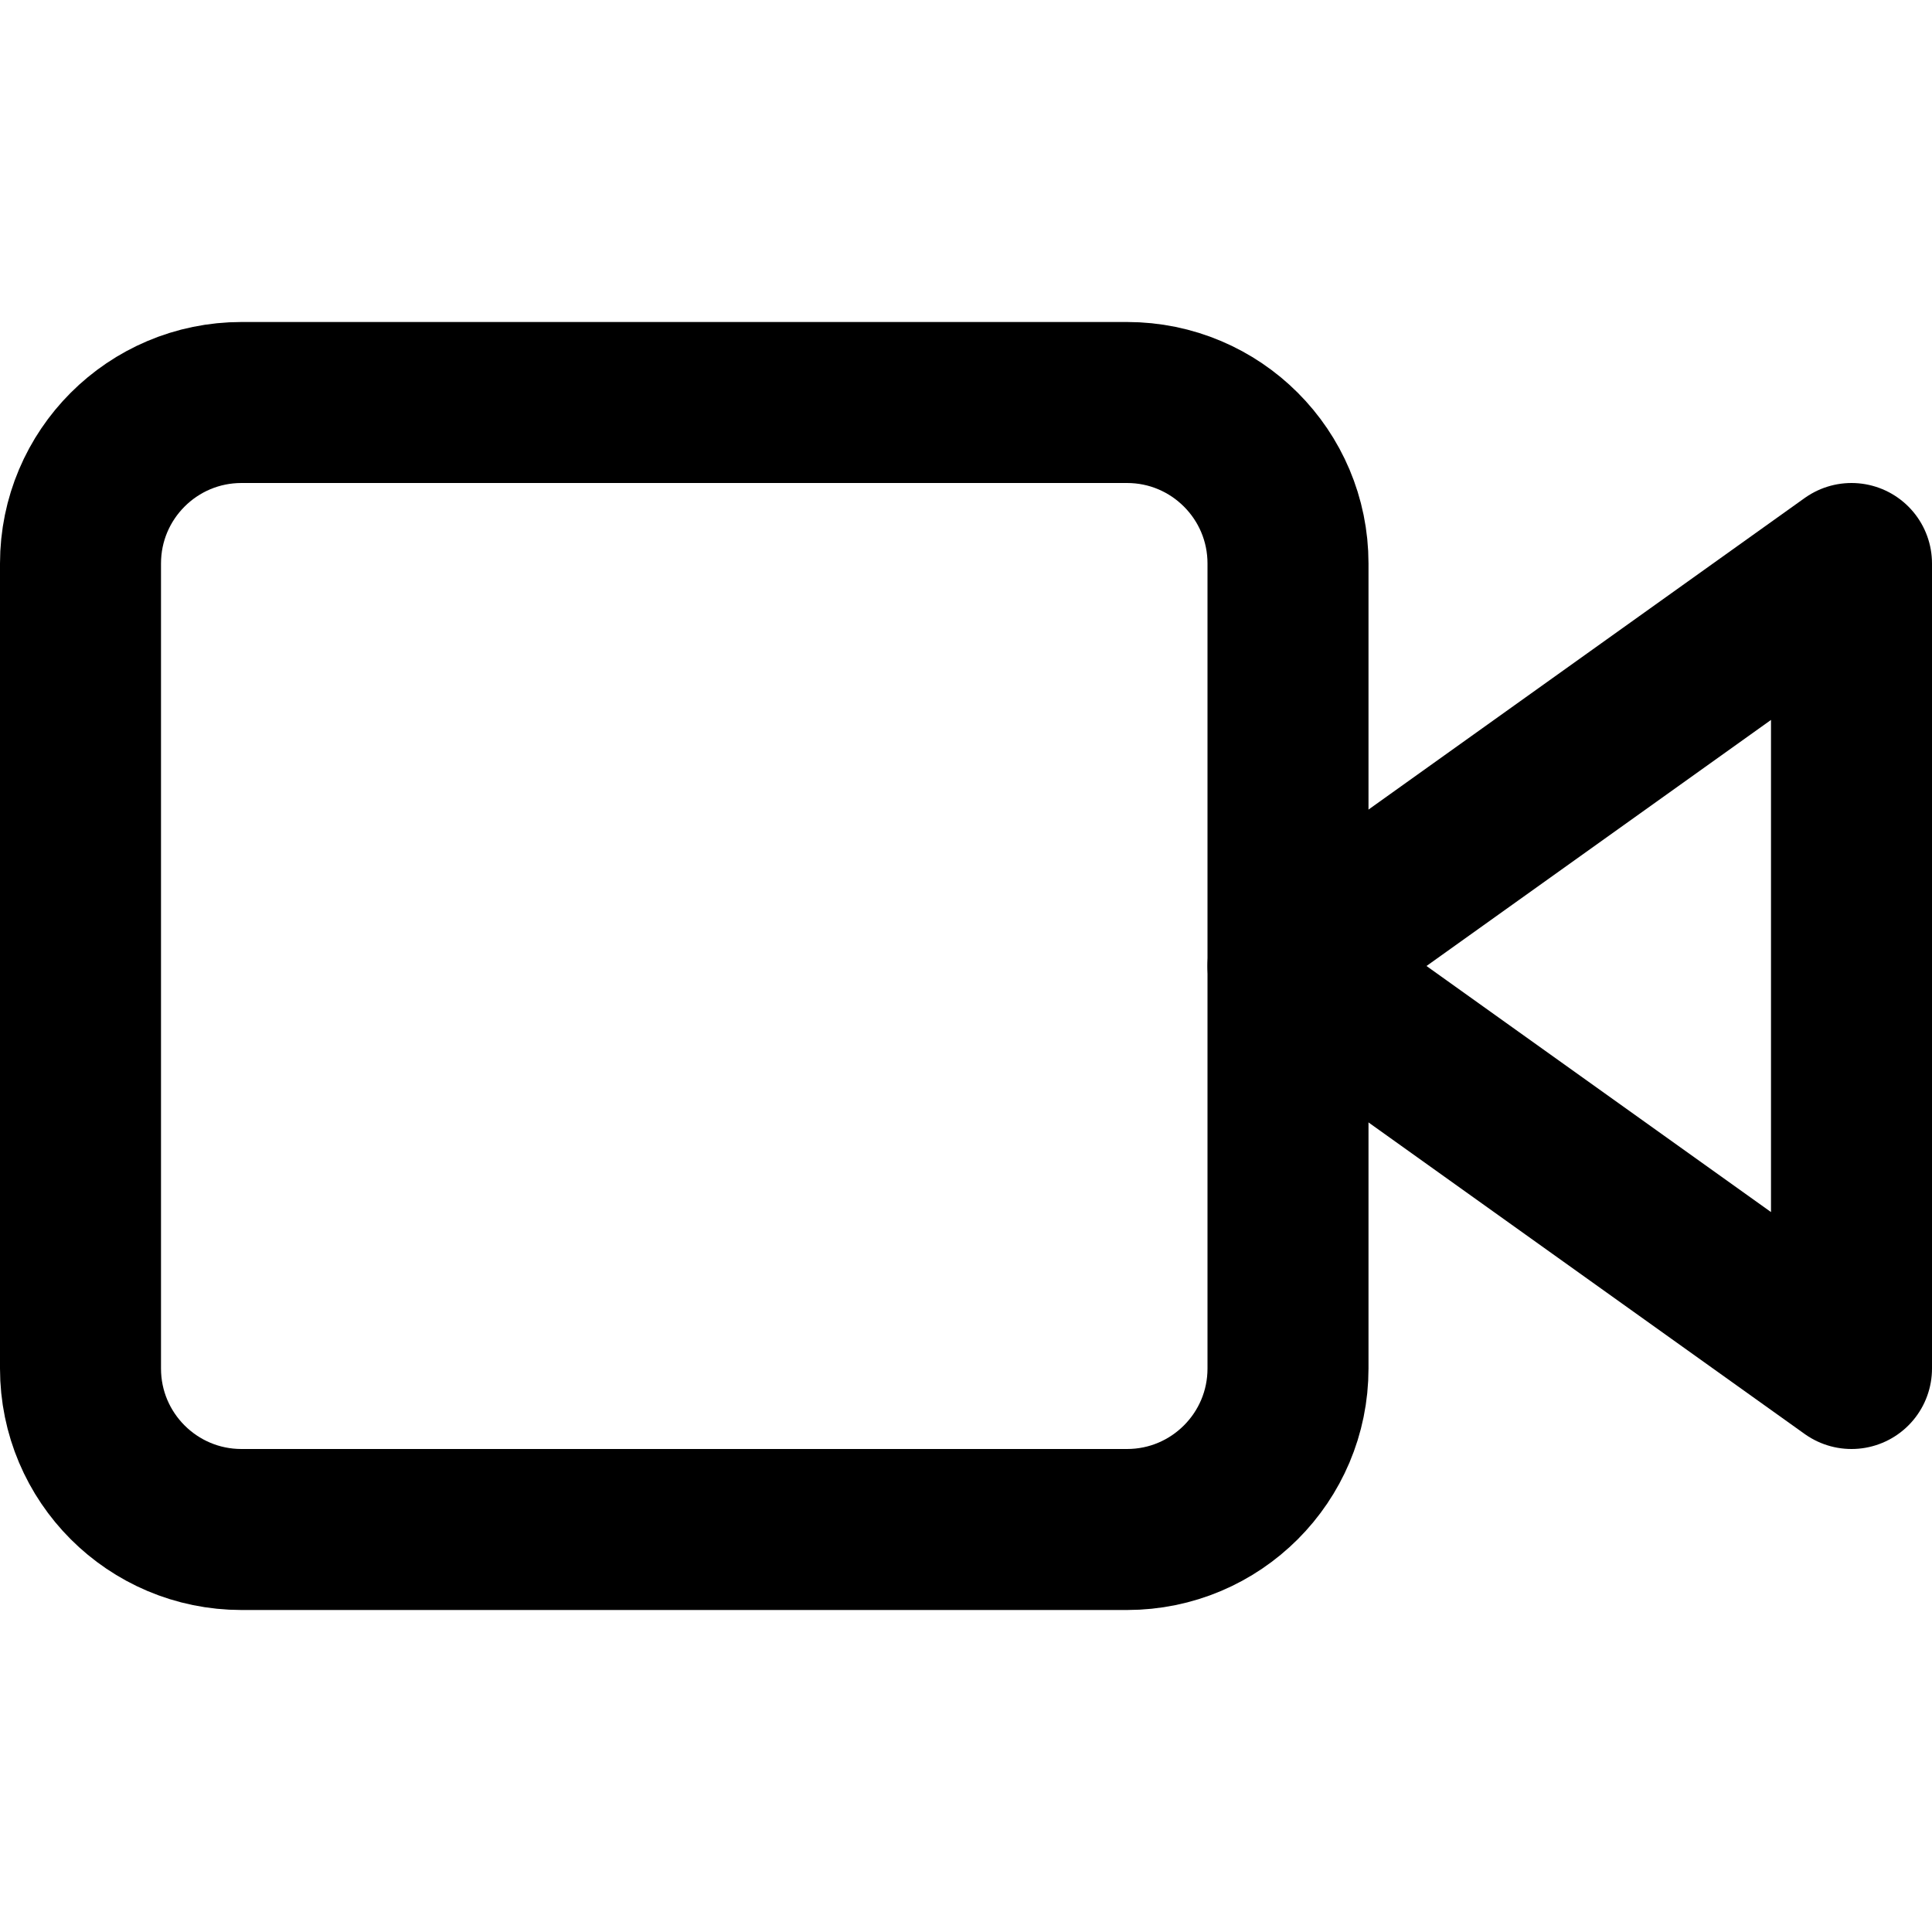
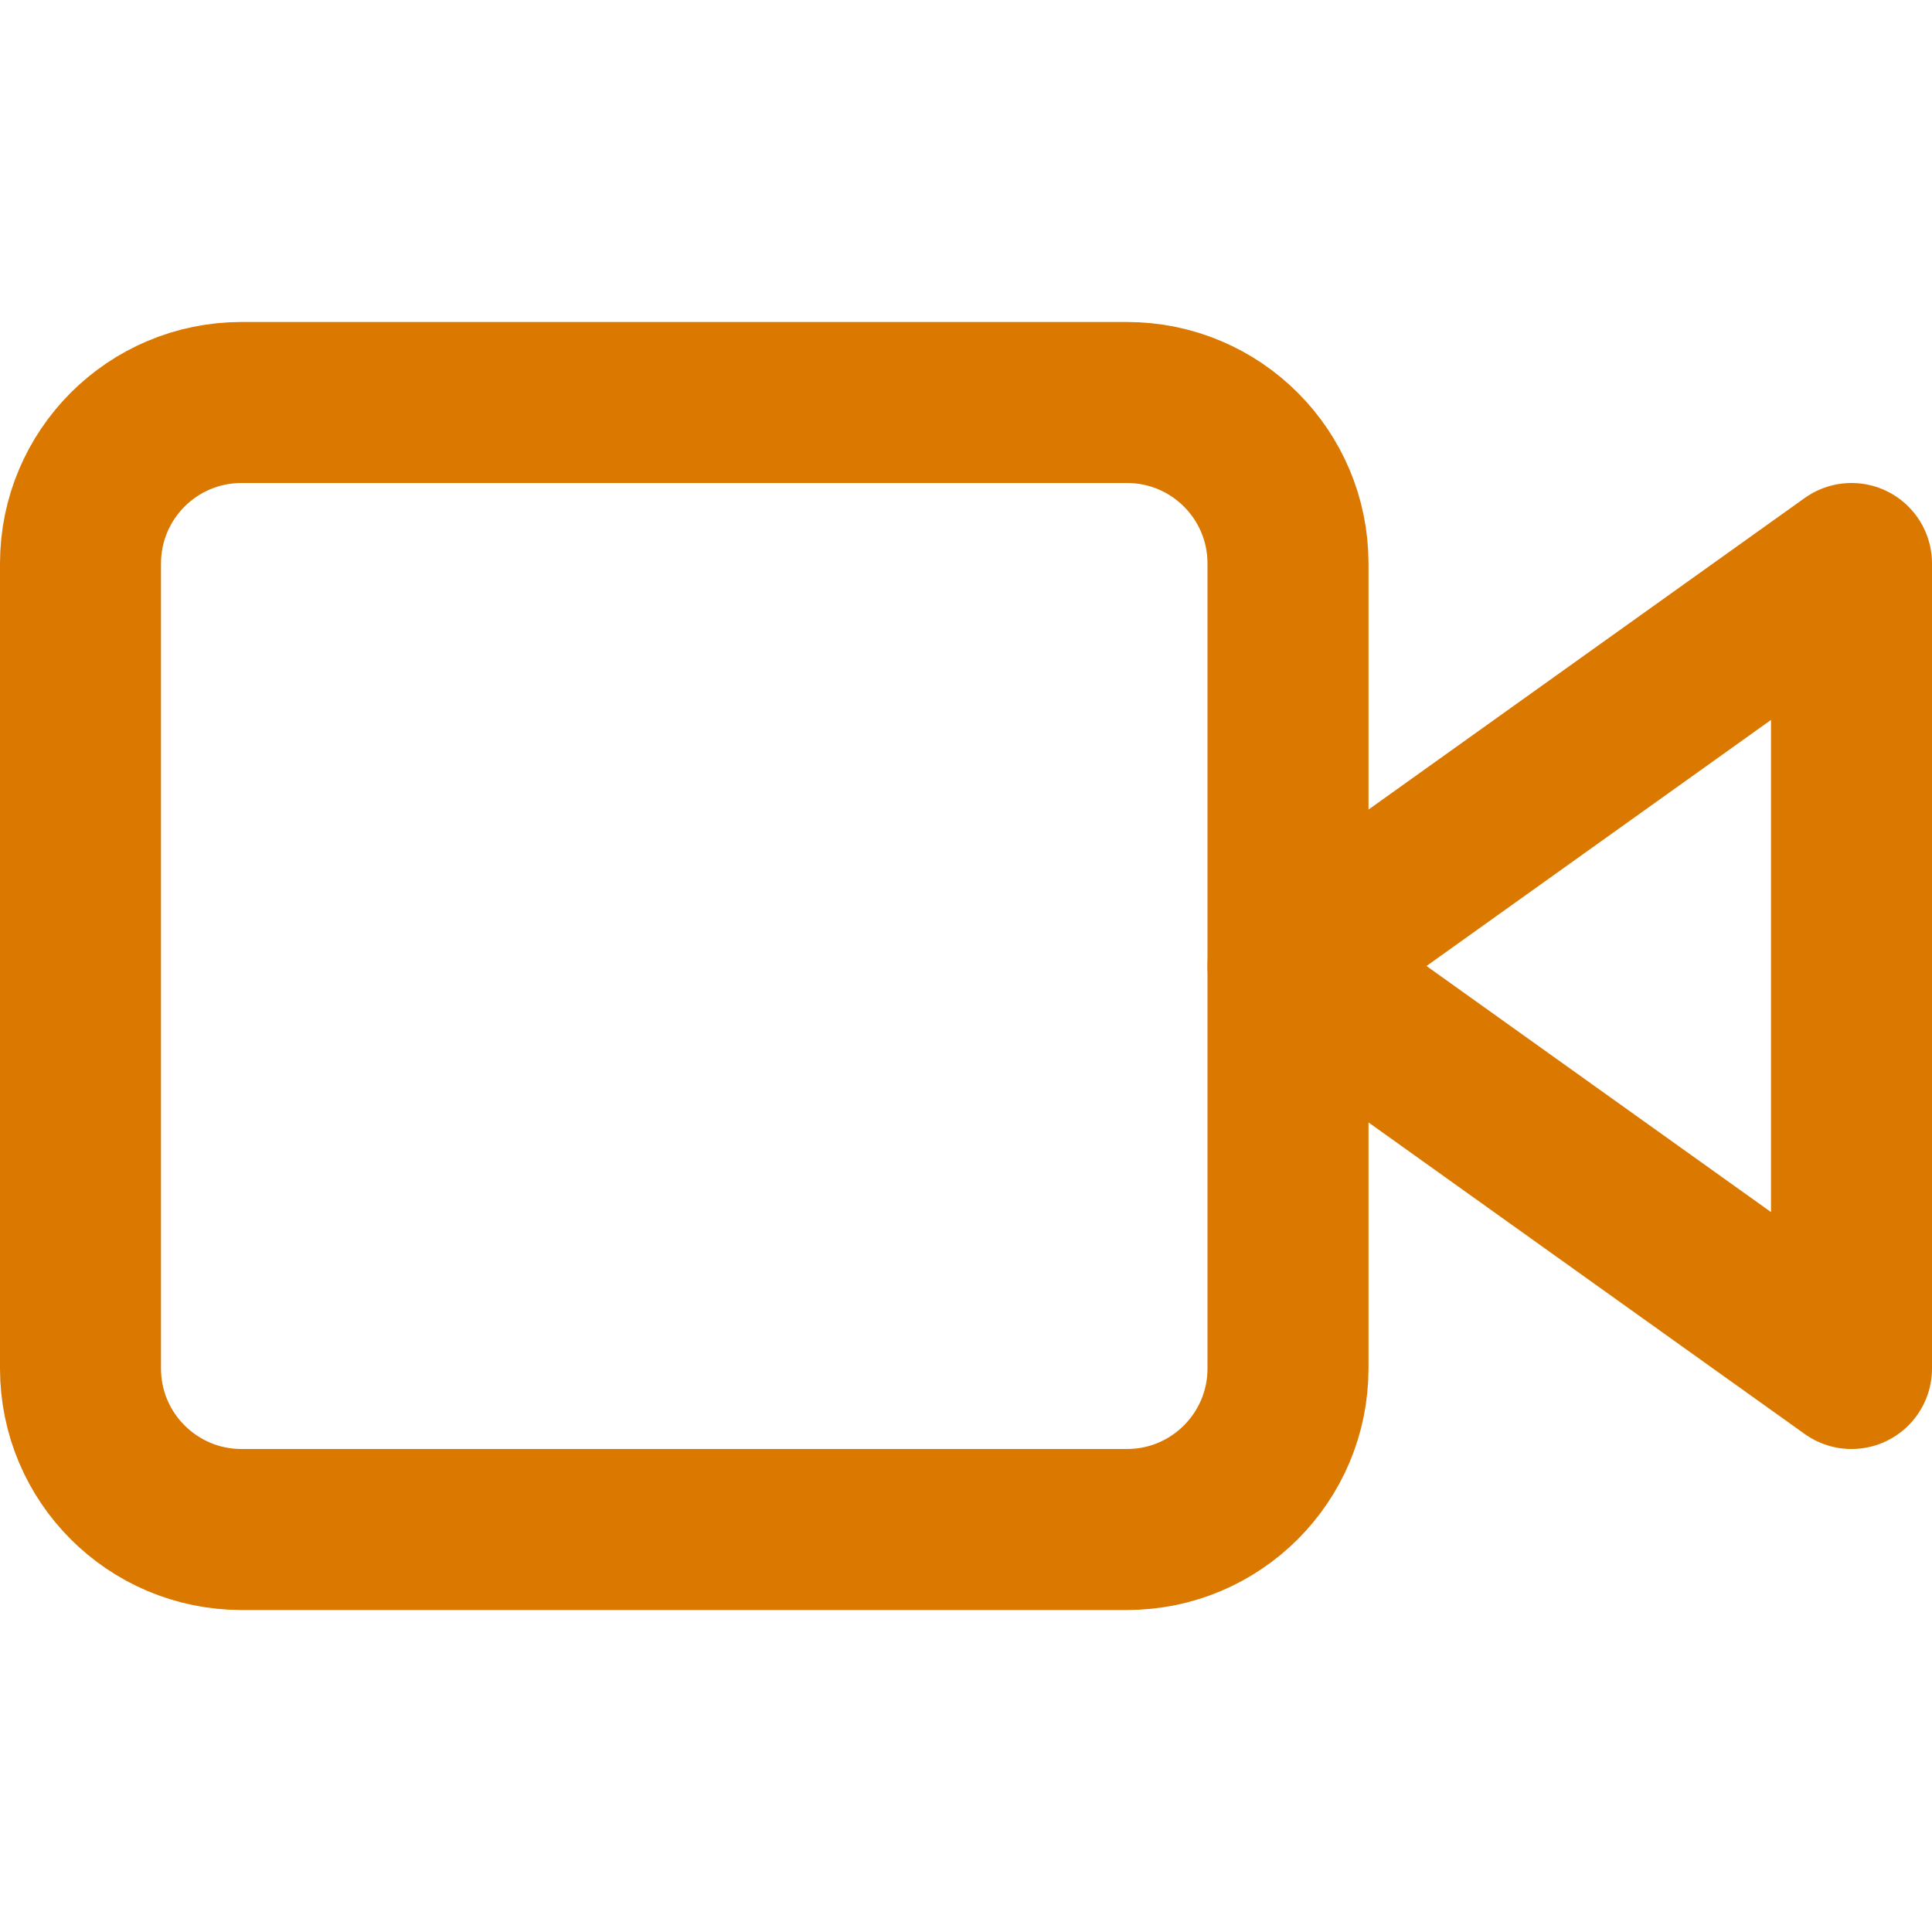
- <svg xmlns="http://www.w3.org/2000/svg" width="24" height="24" viewBox="0 0 24 24" fill="none" stroke="currentColor" stroke-width="2" stroke-linecap="round" stroke-linejoin="round" class="feather feather-video">
+ <svg xmlns="http://www.w3.org/2000/svg" width="24" height="24" viewBox="0 0 24 24" fill="none" stroke="#db7800" stroke-width="2" stroke-linecap="round" stroke-linejoin="round" class="feather feather-video">
  <polygon points="23 7 16 12 23 17 23 7" />
  <rect x="1" y="5" width="15" height="14" rx="2" ry="2" />
</svg>
